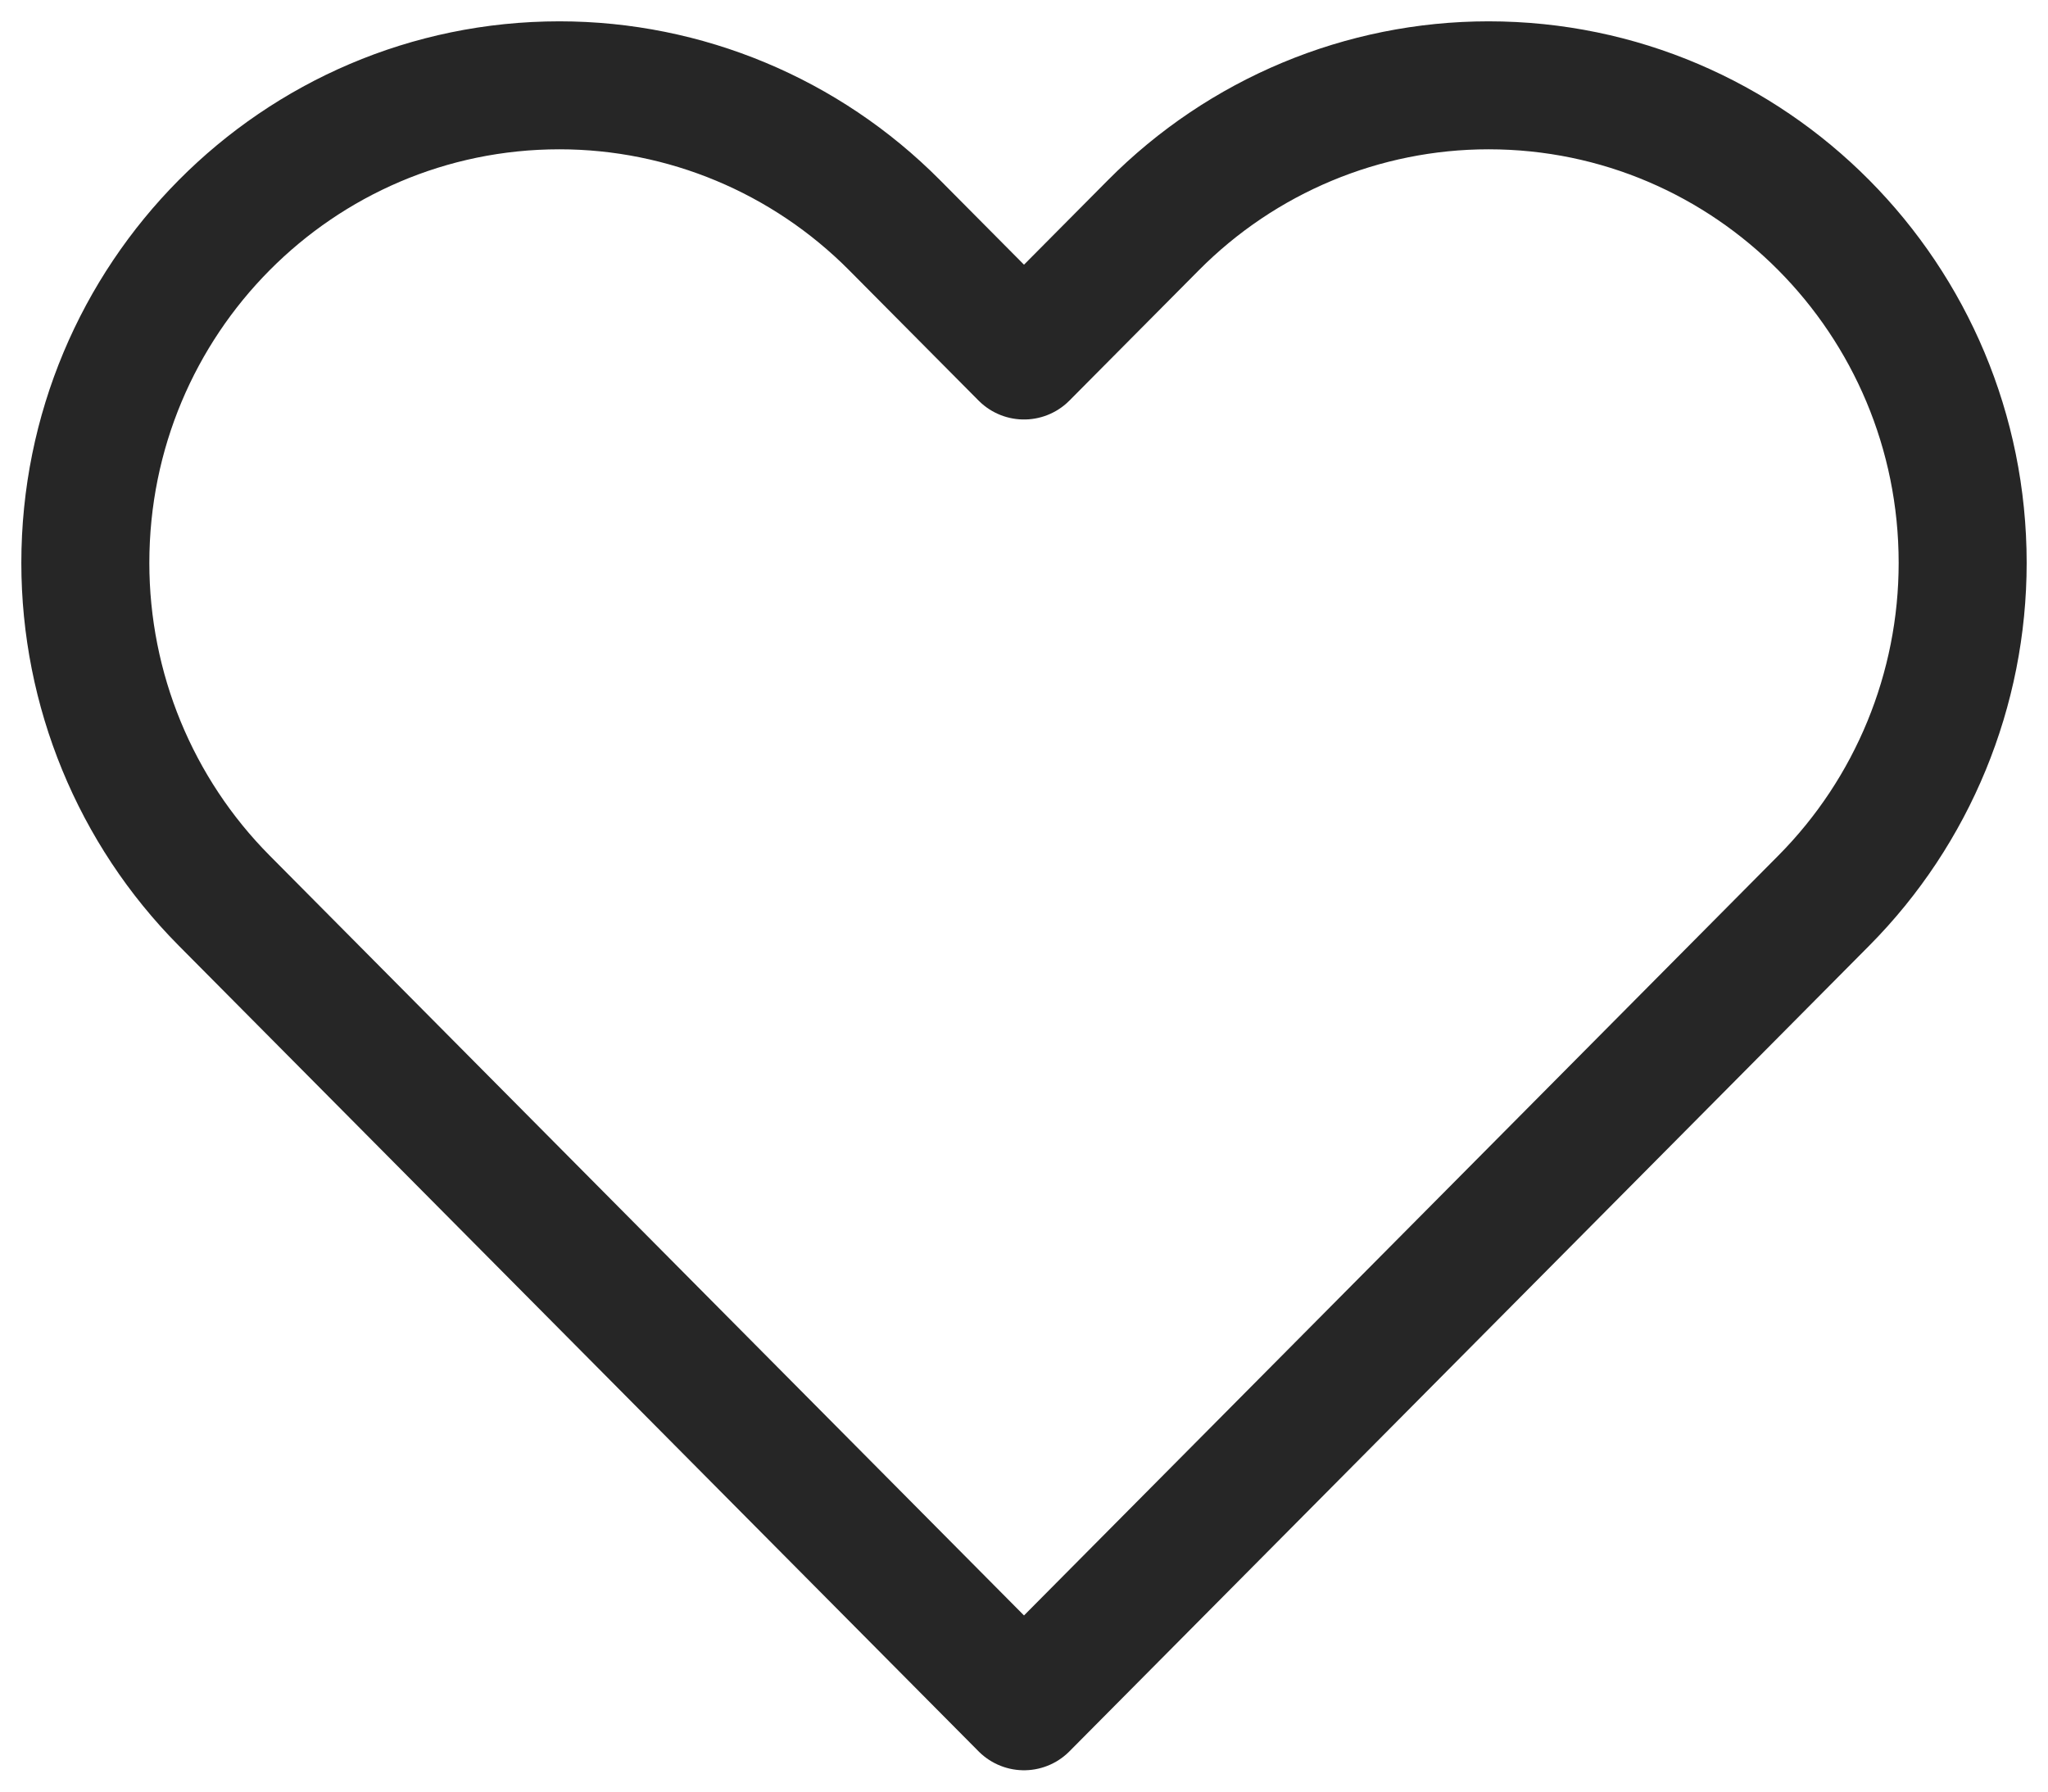
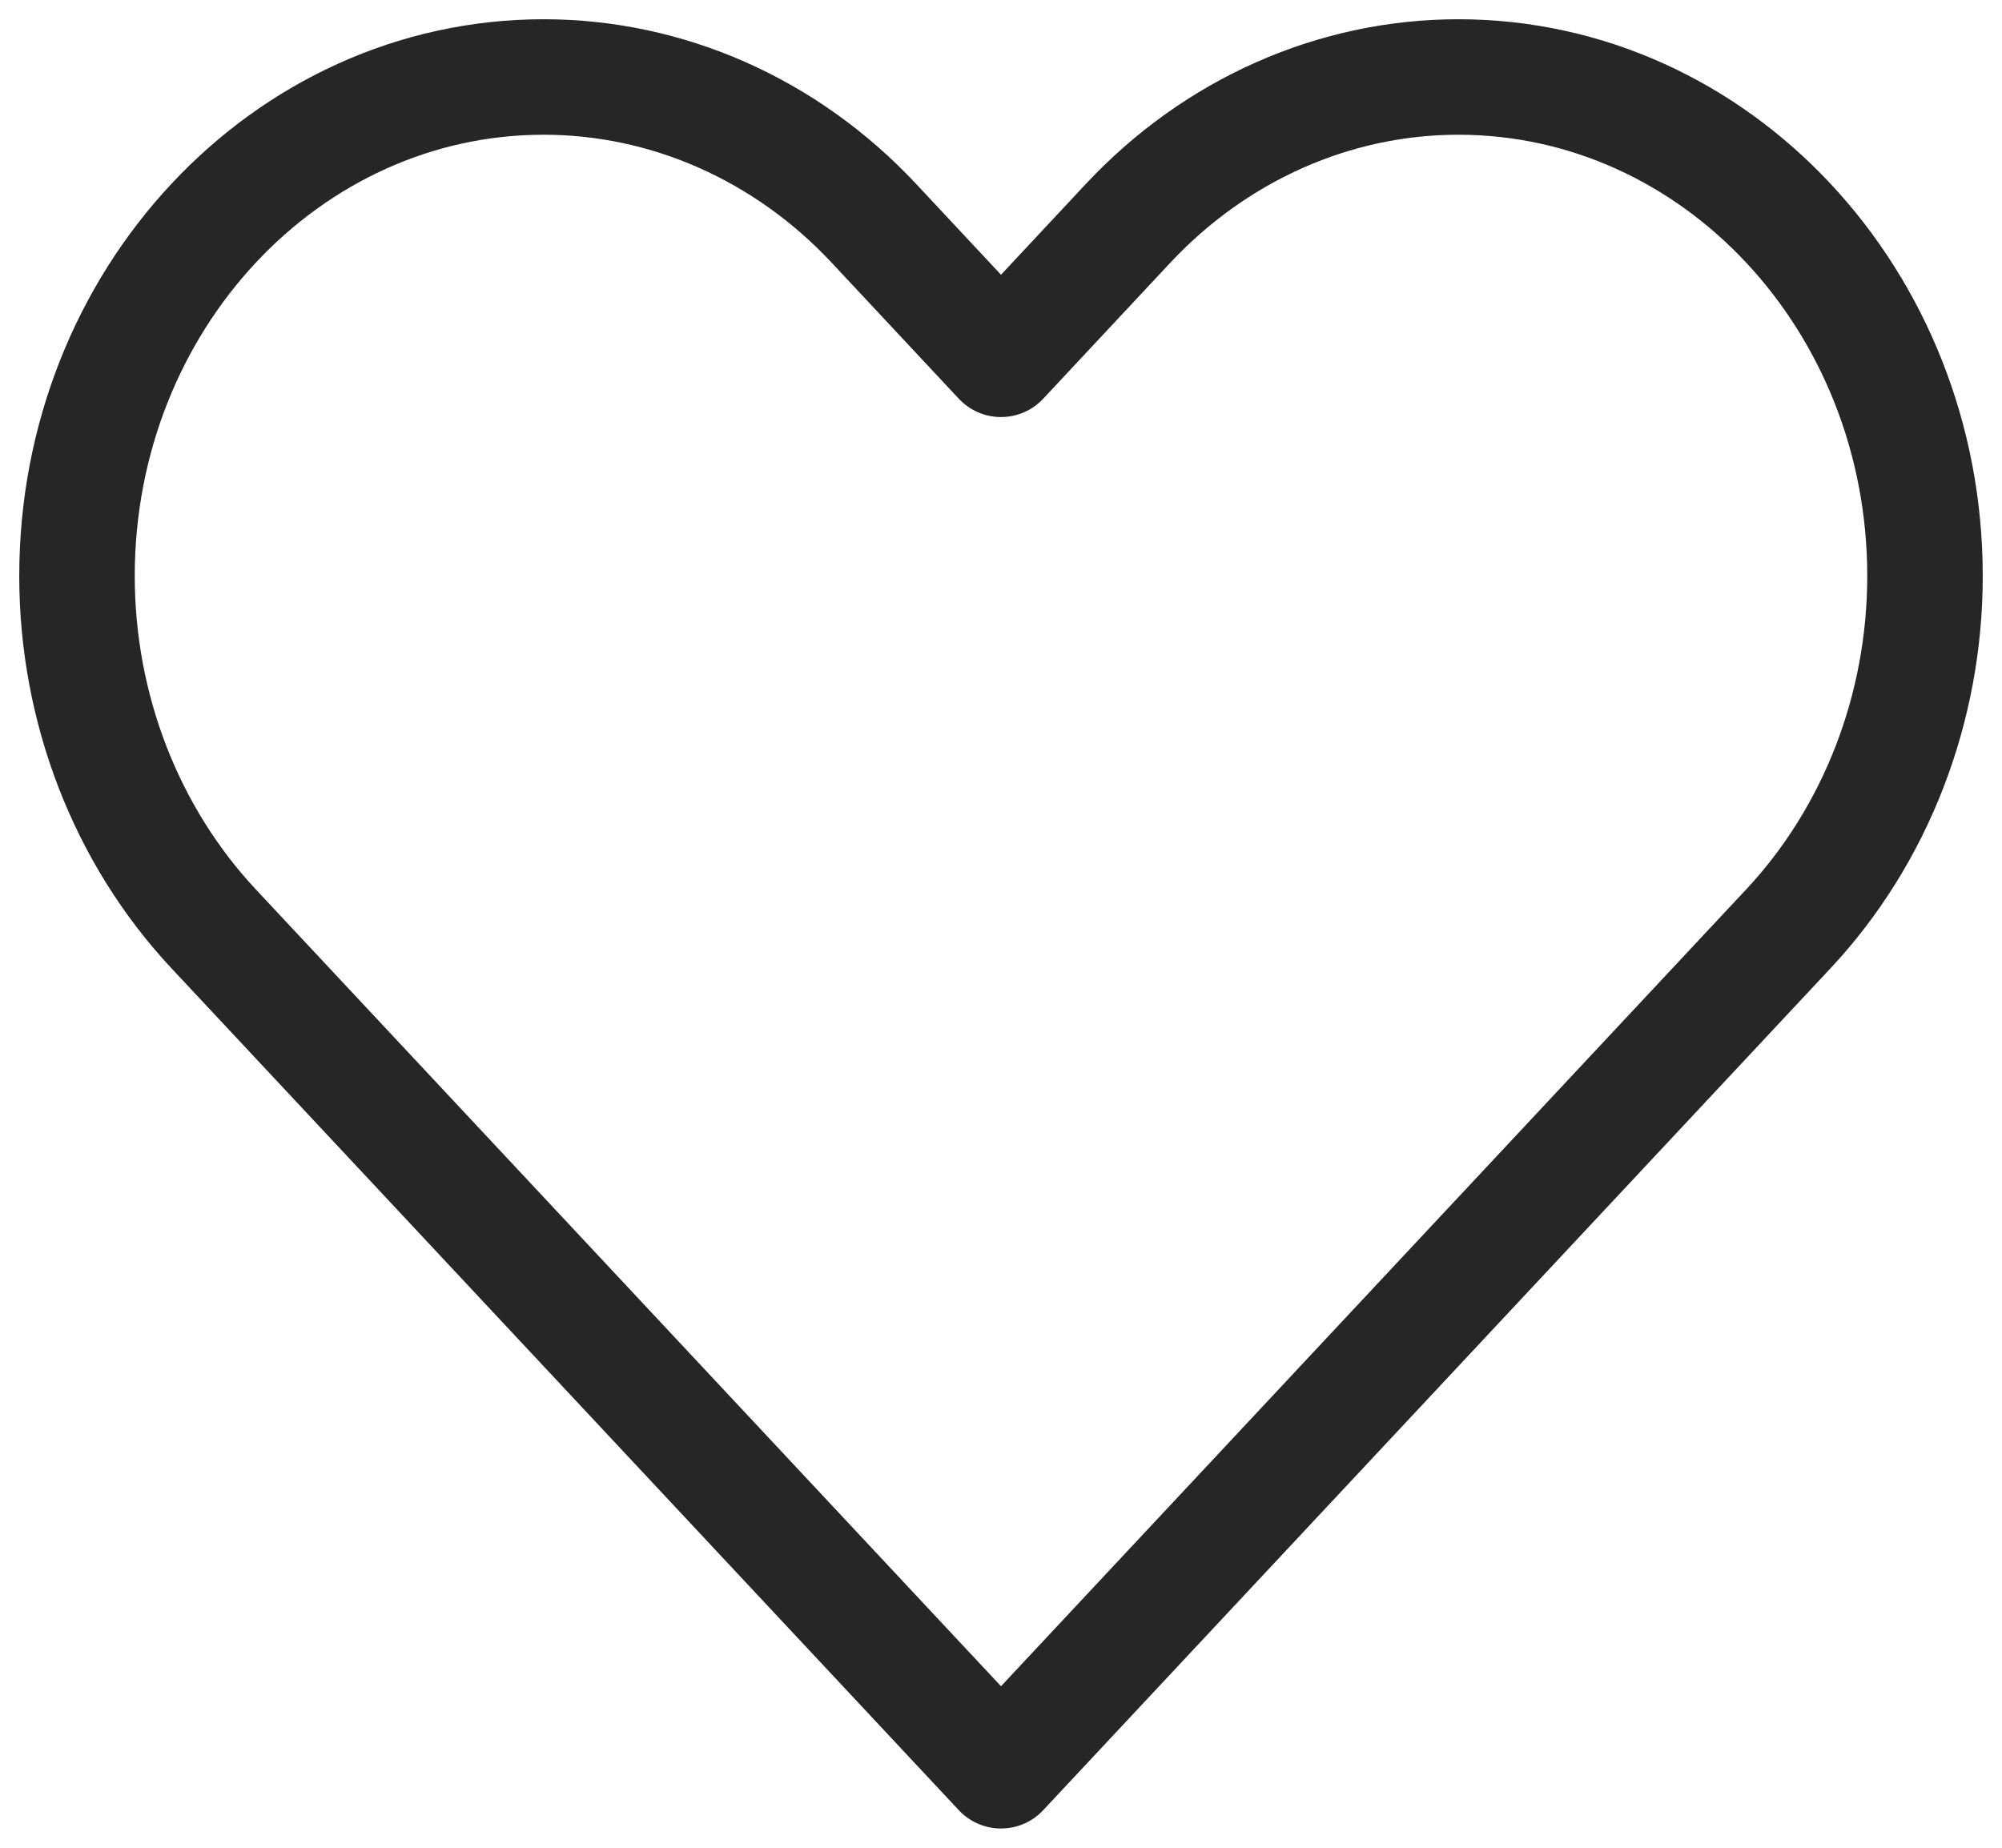
- <svg xmlns="http://www.w3.org/2000/svg" width="24" height="21" viewBox="0 0 24 21" fill="none">
-   <path d="M2.627 10.556L12 20L21.373 10.556C22.415 9.506 23 8.083 23 6.598C23 3.506 20.513 1 17.444 1C15.971 1 14.557 1.59 13.516 2.64L12 4.167L10.484 2.64C9.442 1.59 8.029 1 6.556 1C3.487 1 1 3.506 1 6.598C1 8.083 1.585 9.506 2.627 10.556Z" stroke="#262626" stroke-width="1.5" stroke-linecap="round" stroke-linejoin="round" />
+ <svg xmlns="http://www.w3.org/2000/svg" width="26" height="24" viewBox="0 0 26 24" fill="none">
+   <path d="M2.775 12.065L13 23L23.225 12.065C24.361 10.85 25 9.201 25 7.482C25 3.902 22.287 1 18.939 1C17.332 1 15.79 1.683 14.653 2.898L13 4.667L11.347 2.898C10.21 1.683 8.668 1 7.061 1C3.714 1 1 3.902 1 7.482C1 9.201 1.639 10.85 2.775 12.065Z" stroke="#262626" stroke-width="1.5" stroke-linecap="round" stroke-linejoin="round" />
</svg>
